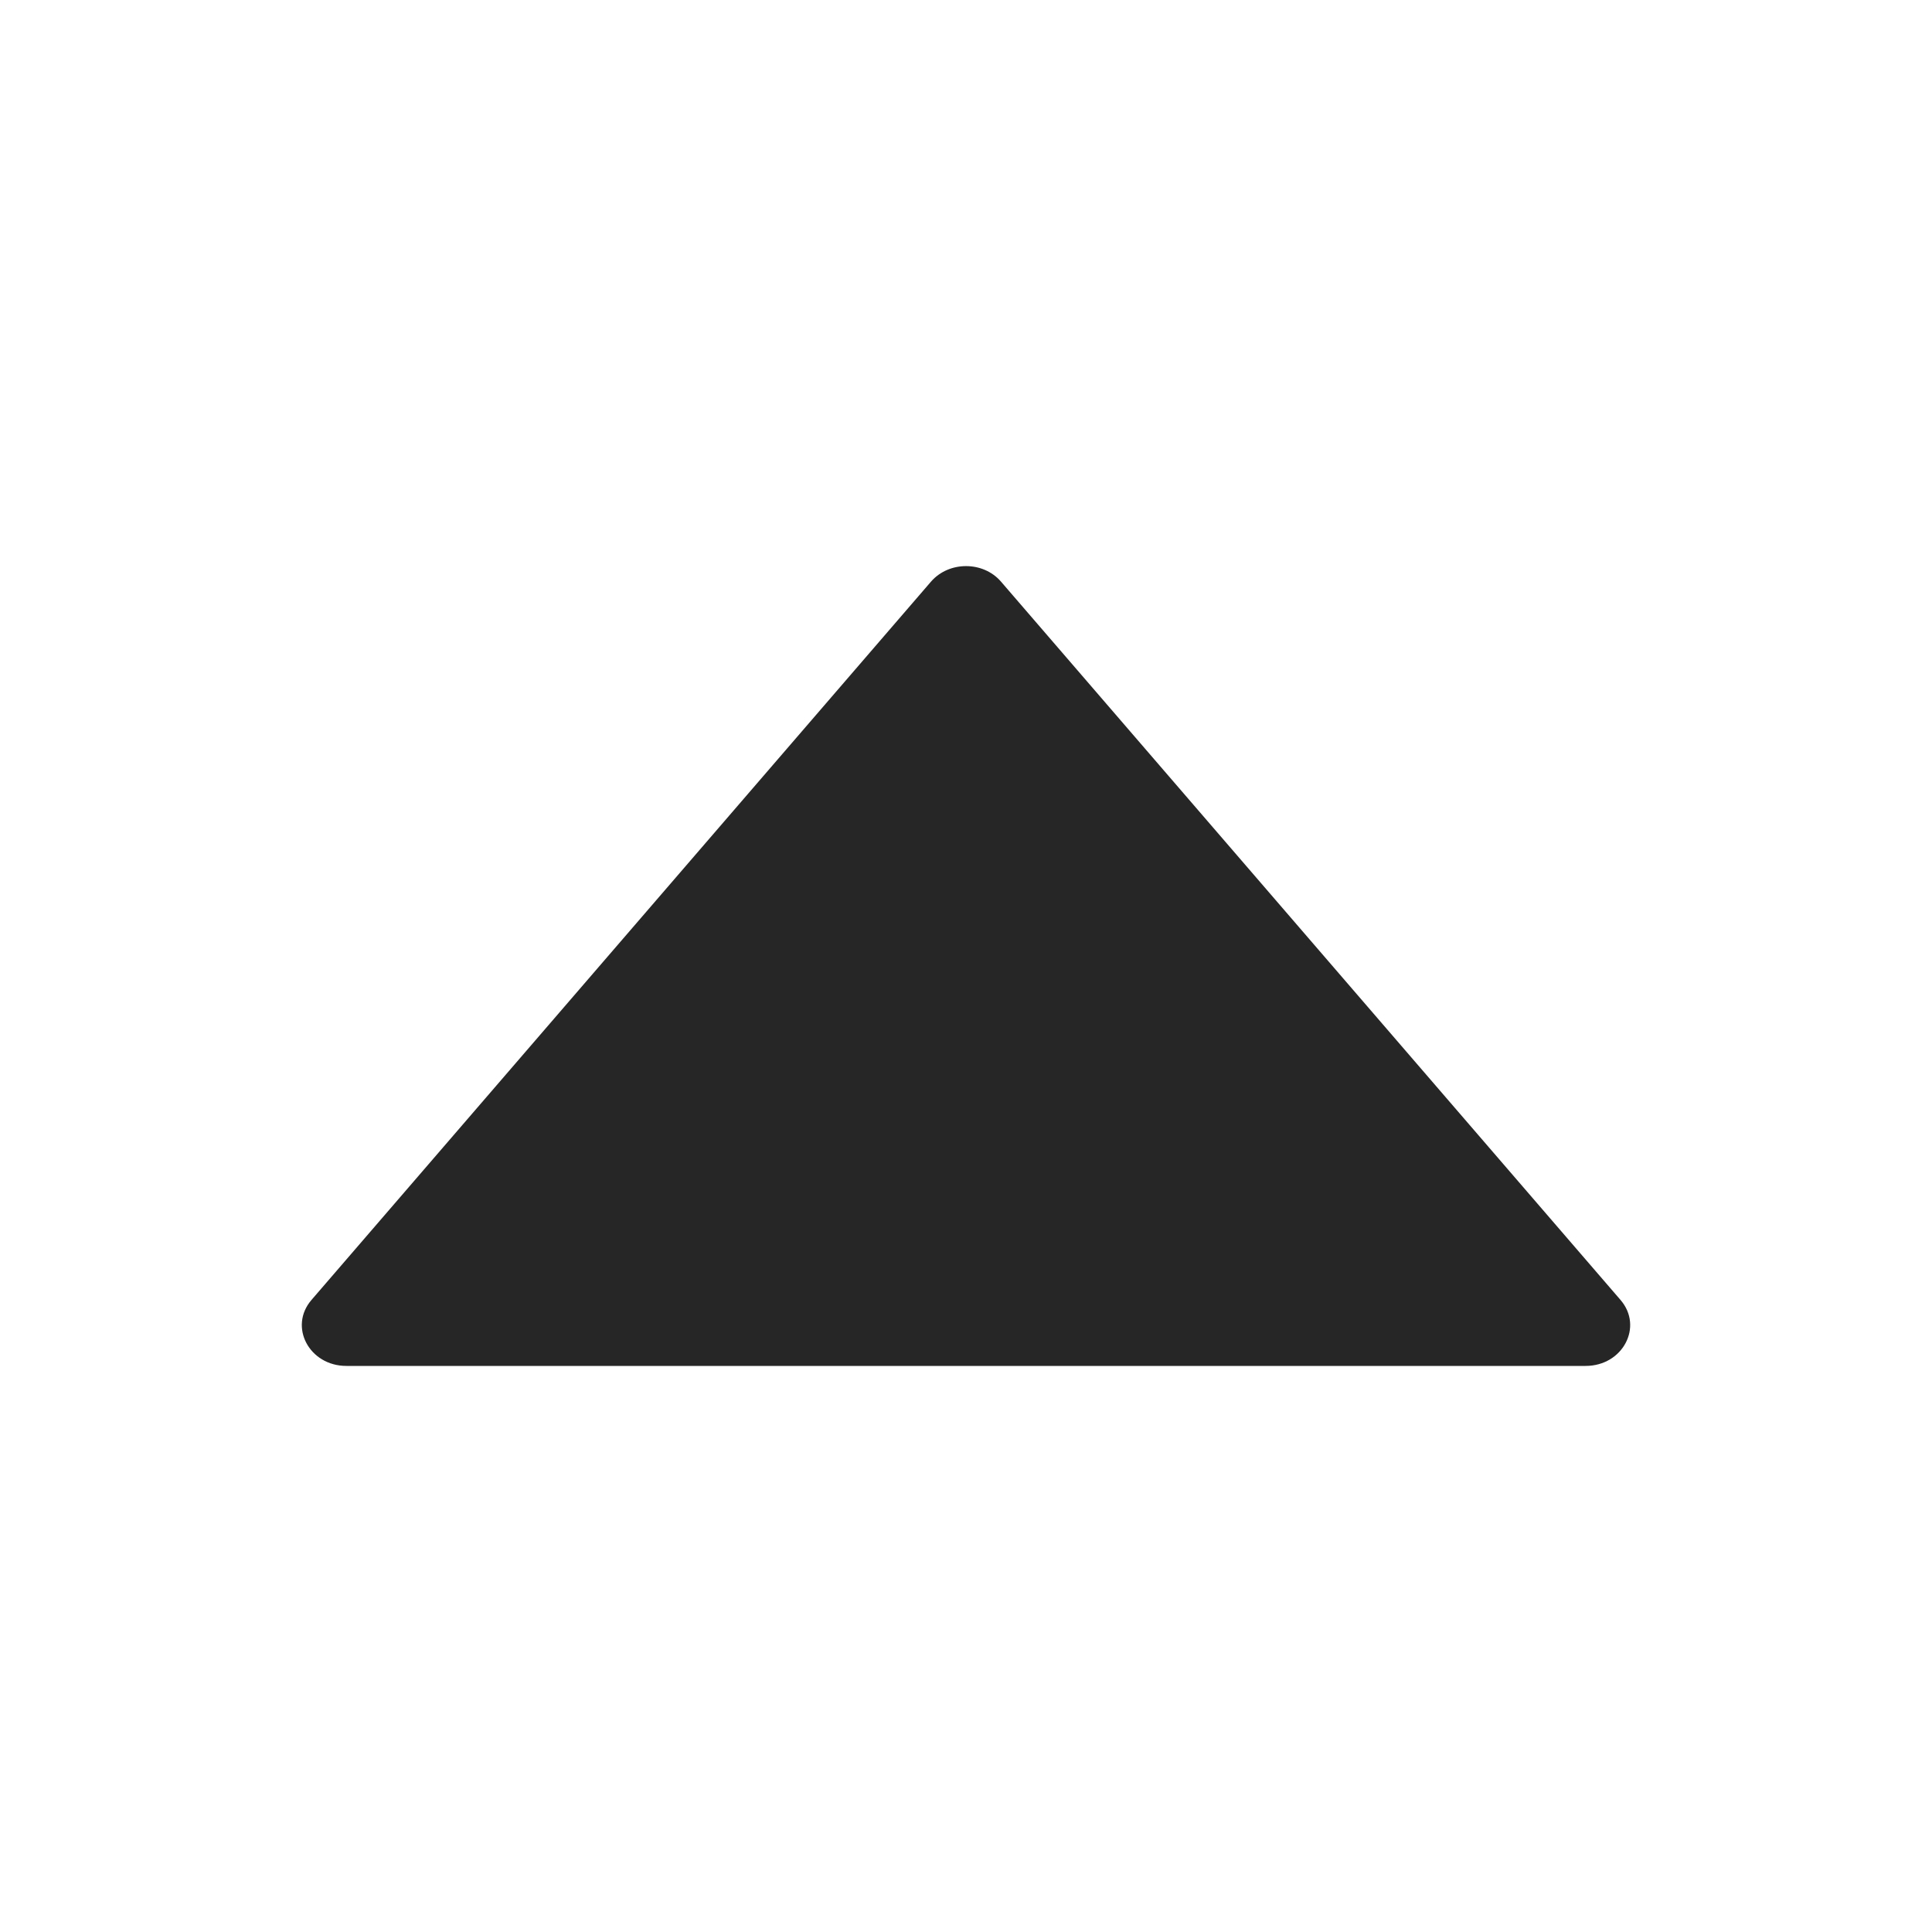
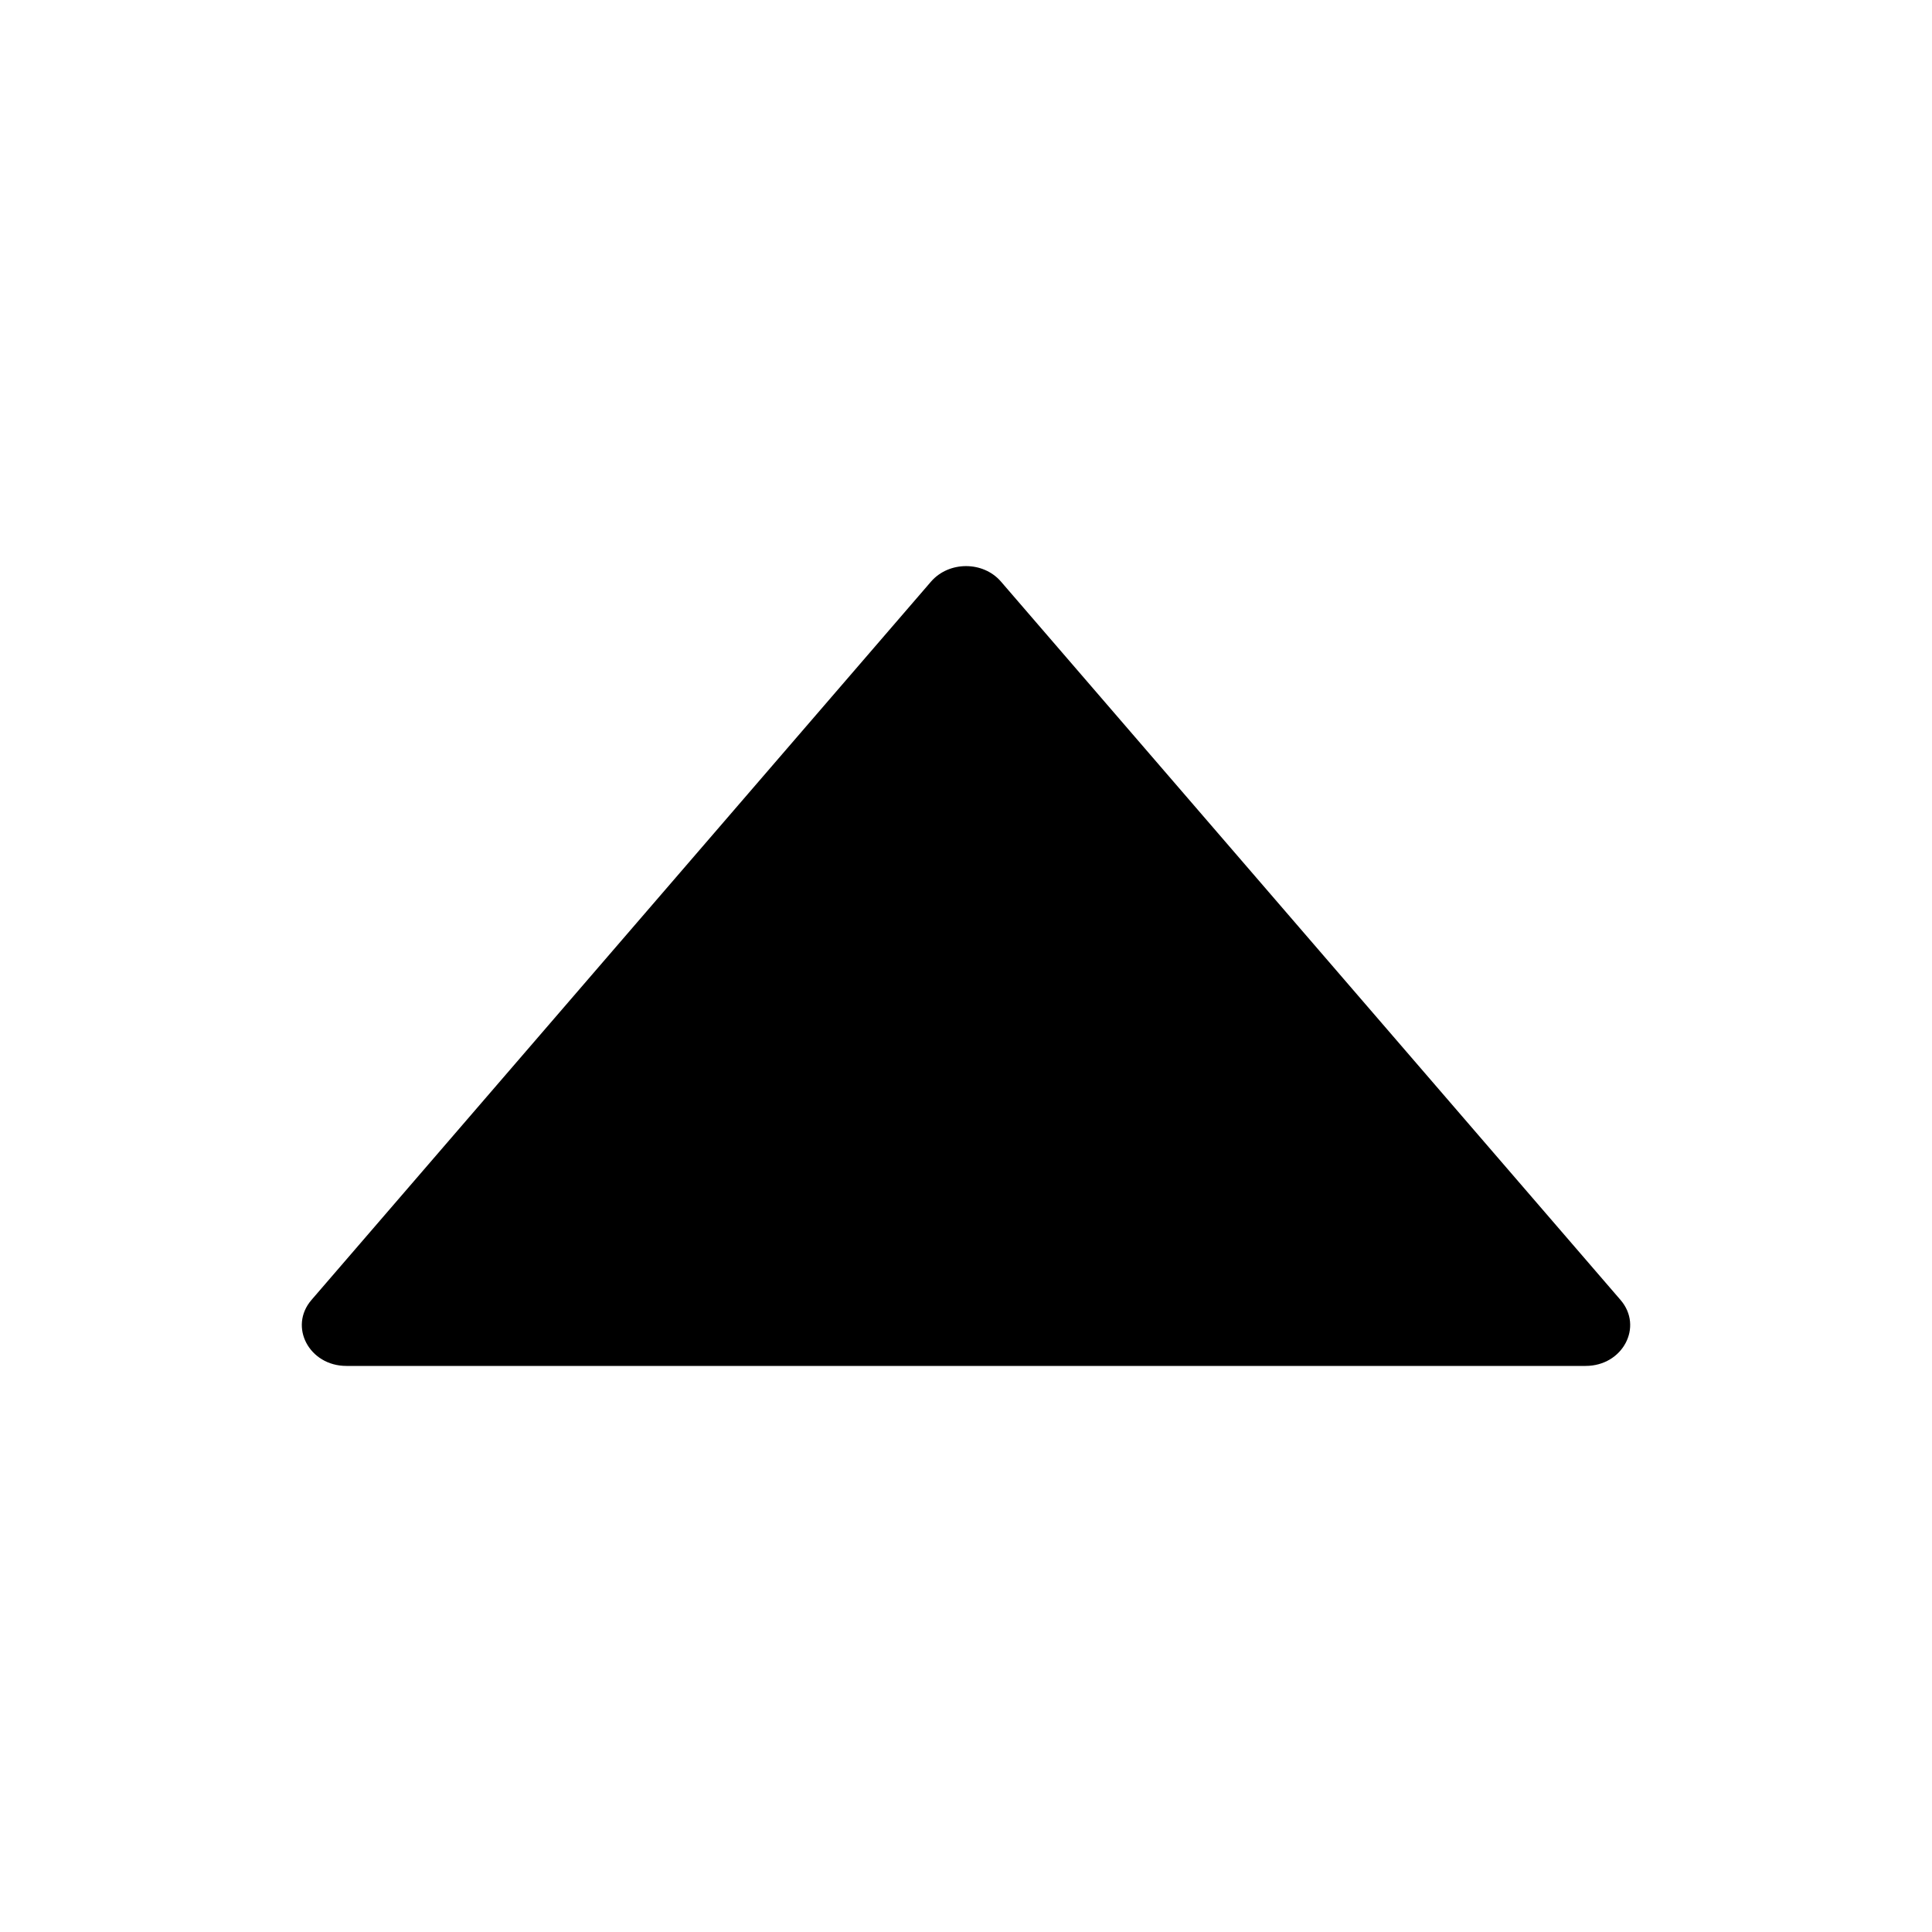
<svg xmlns="http://www.w3.org/2000/svg" width="14px" height="14px" viewBox="0 0 14 14" version="1.1">
  <g id="页面-1" stroke="none" stroke-width="1" fill="none" fill-rule="evenodd">
    <g id="caret-up">
-       <rect id="矩形" fill="#000000" fill-rule="nonzero" opacity="0" x="0" y="0" width="14" height="14" />
-       <path d="M11.743,9.42 L7.253,4.214 C7.124,4.065 6.877,4.065 6.747,4.214 L2.257,9.42 C2.09,9.614 2.241,9.898 2.51,9.898 L11.49,9.898 C11.759,9.898 11.91,9.614 11.743,9.42 Z" id="路径" fill="#262626" />
+       <rect id="矩形" fill="currentColor" fill-rule="nonzero" opacity="0" x="0" y="0" width="14" height="14" />
+       <path d="M11.743,9.42 L7.253,4.214 C7.124,4.065 6.877,4.065 6.747,4.214 L2.257,9.42 C2.09,9.614 2.241,9.898 2.51,9.898 L11.49,9.898 C11.759,9.898 11.91,9.614 11.743,9.42 Z" id="路径" fill="currentColor" />
    </g>
  </g>
</svg>
